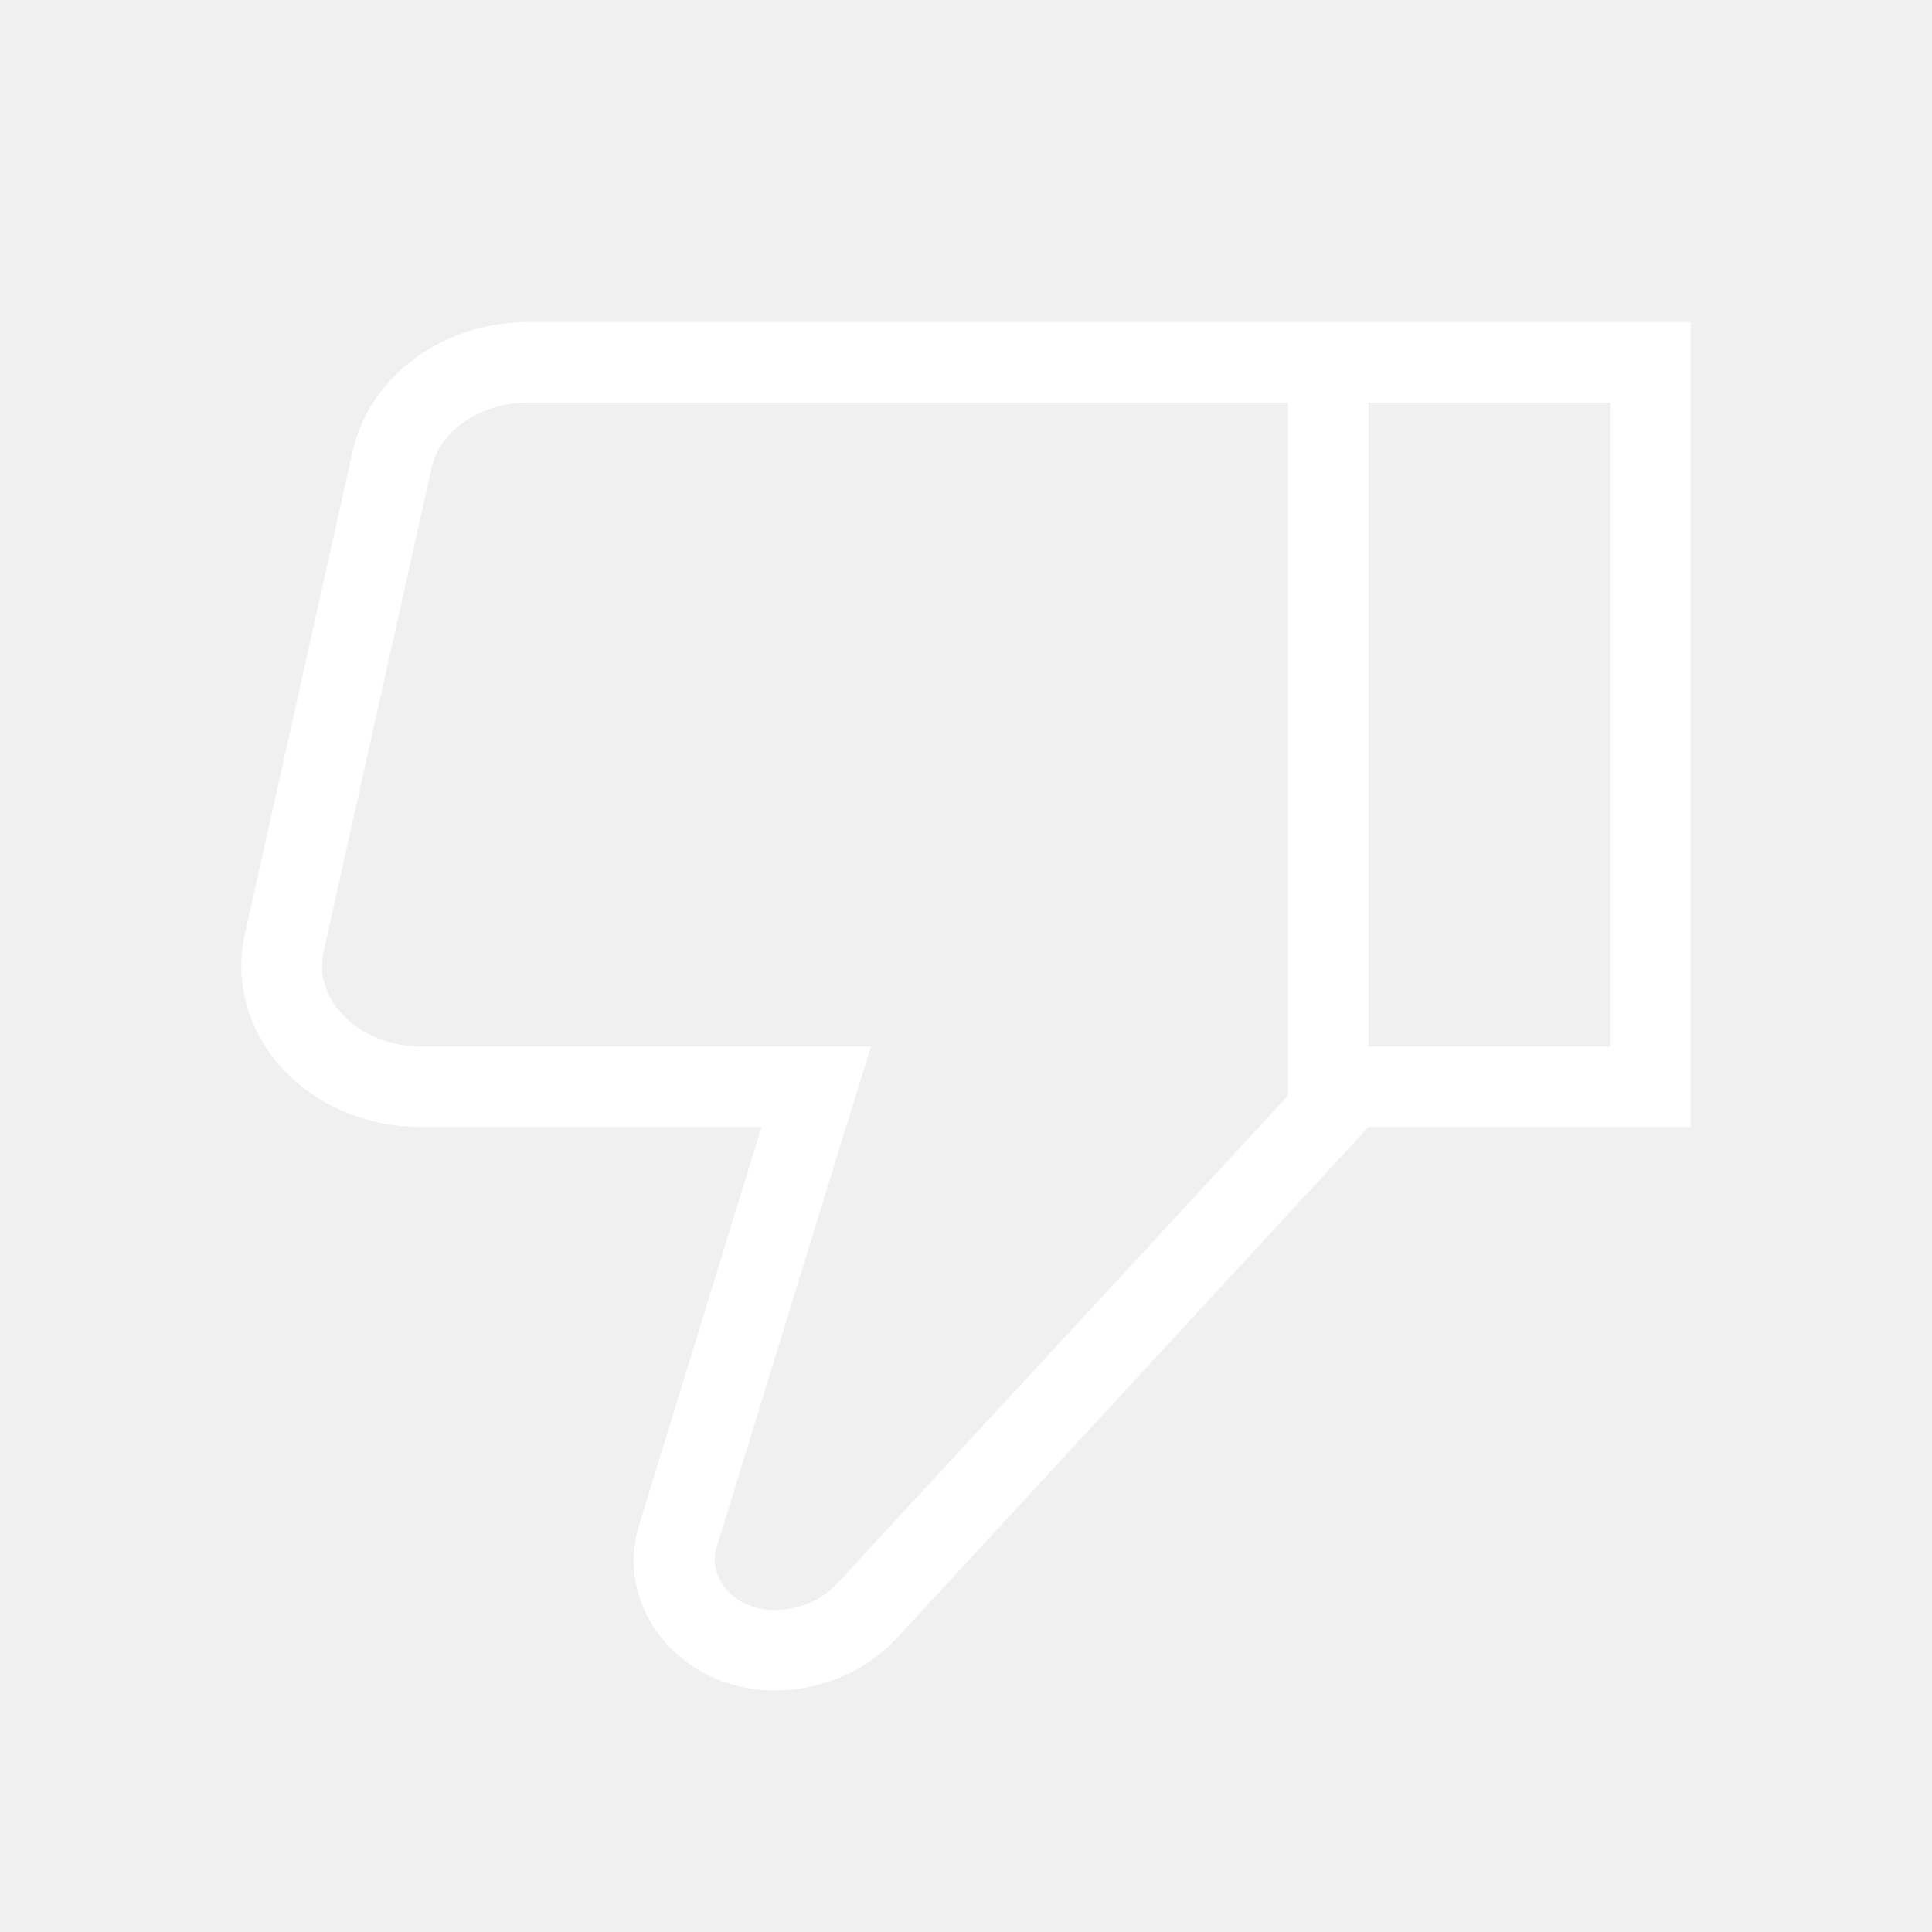
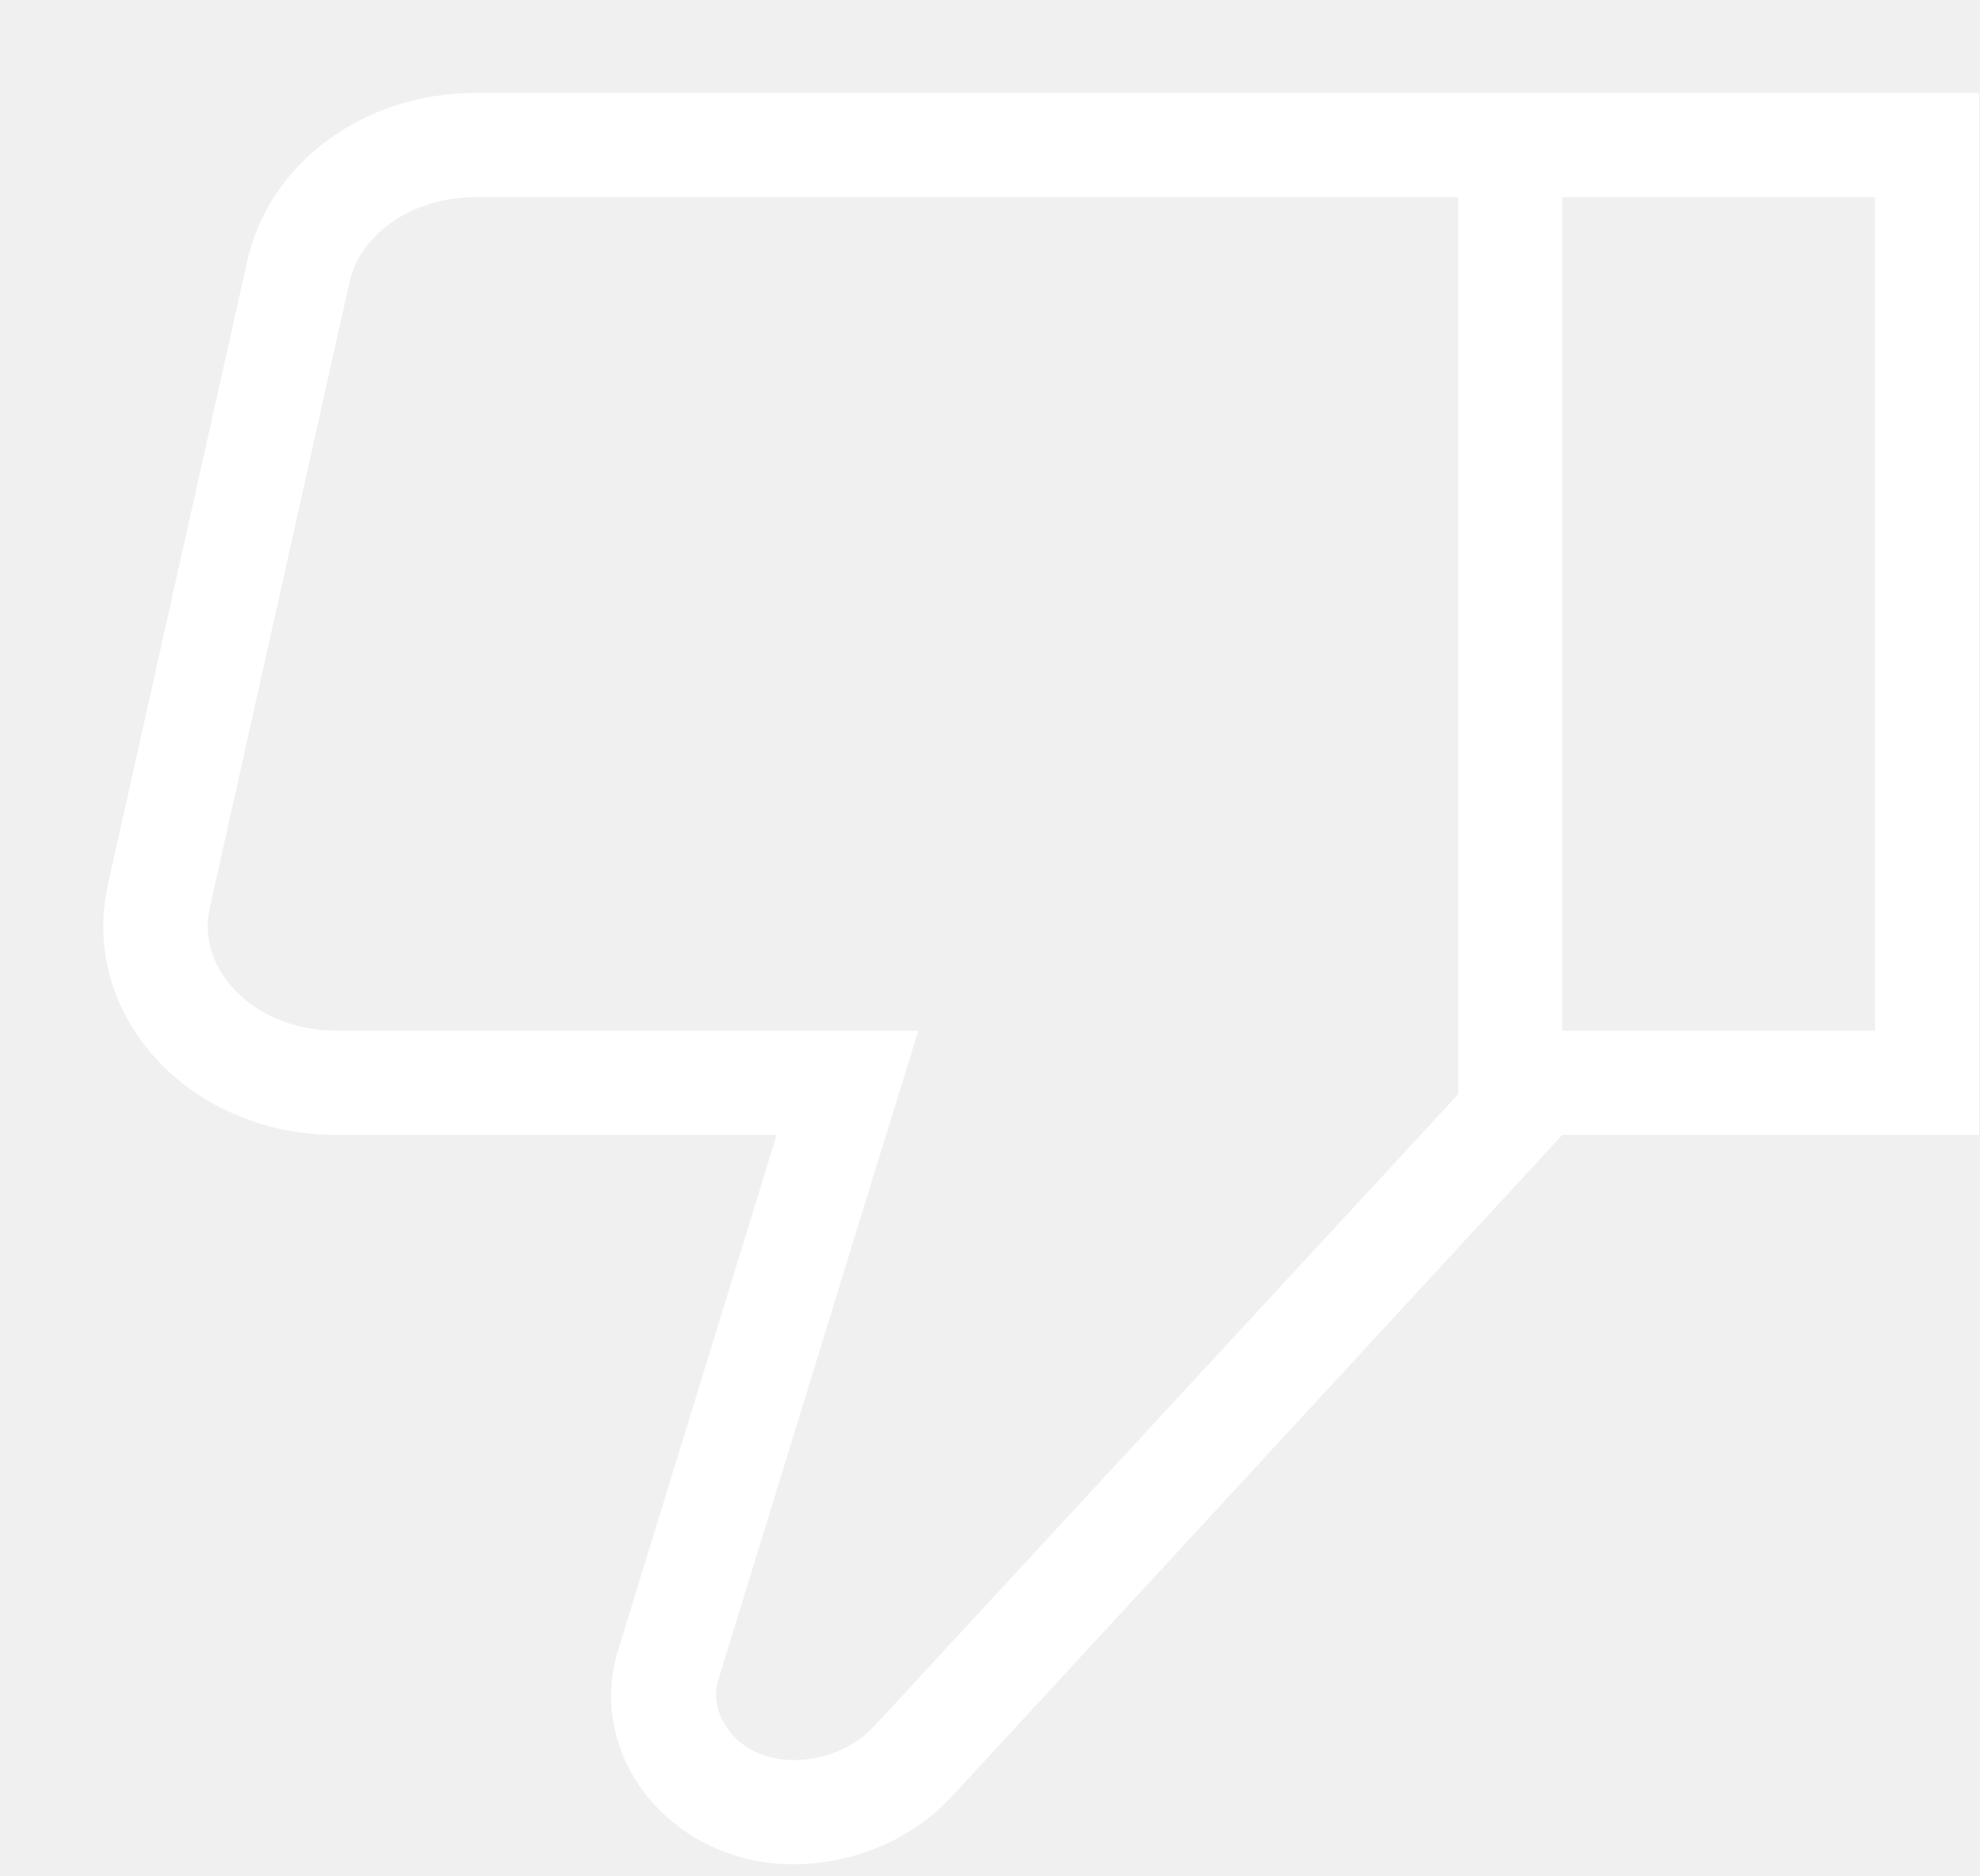
- <svg xmlns="http://www.w3.org/2000/svg" width="24" height="24" viewBox="0 0 24 24" fill="none">
-   <path d="M17 4H16H6.57C5.5 4 4.59 4.67 4.38 5.61L3.04 11.61C2.77 12.85 3.82 14 5.23 14H9.46L7.94 18.94C7.62 19.97 8.46 21 9.62 21C10.2 21 10.76 20.76 11.14 20.35L17 14H21V4H17ZM10.4 19.67C10.21 19.88 9.92 20 9.62 20C9.36 20 9.12 19.89 8.99 19.7C8.92 19.6 8.84 19.44 8.9 19.23L10.42 14.29L10.82 13H9.46H5.23C4.82 13 4.43 12.83 4.2 12.54C4.08 12.39 3.95 12.14 4.02 11.82L5.36 5.82C5.46 5.35 5.97 5 6.57 5H16V13.61L10.4 19.67ZM20 13H17V5H20V13Z" fill="white" />
+ <svg xmlns="http://www.w3.org/2000/svg" width="19" height="18" viewBox="0 0 19 18" fill="none">
+   <path d="M14.992 0.892H13.992H4.563C3.493 0.892 2.583 1.562 2.373 2.502L1.033 8.502C0.763 9.742 1.813 10.892 3.223 10.892H7.453L5.933 15.832C5.613 16.862 6.453 17.892 7.613 17.892C8.193 17.892 8.753 17.652 9.133 17.242L14.992 10.892H18.992V0.892H14.992ZM8.393 16.562C8.203 16.772 7.913 16.892 7.613 16.892C7.353 16.892 7.113 16.782 6.983 16.592C6.913 16.492 6.833 16.332 6.893 16.122L8.413 11.182L8.813 9.892H7.453H5.338H3.223C2.813 9.892 2.423 9.722 2.193 9.432C2.073 9.282 1.943 9.032 2.013 8.712L3.353 2.712C3.453 2.242 3.963 1.892 4.563 1.892H13.992V10.502L8.393 16.562ZM17.992 9.892H14.992V1.892H17.992V9.892Z" fill="white" />
</svg>
